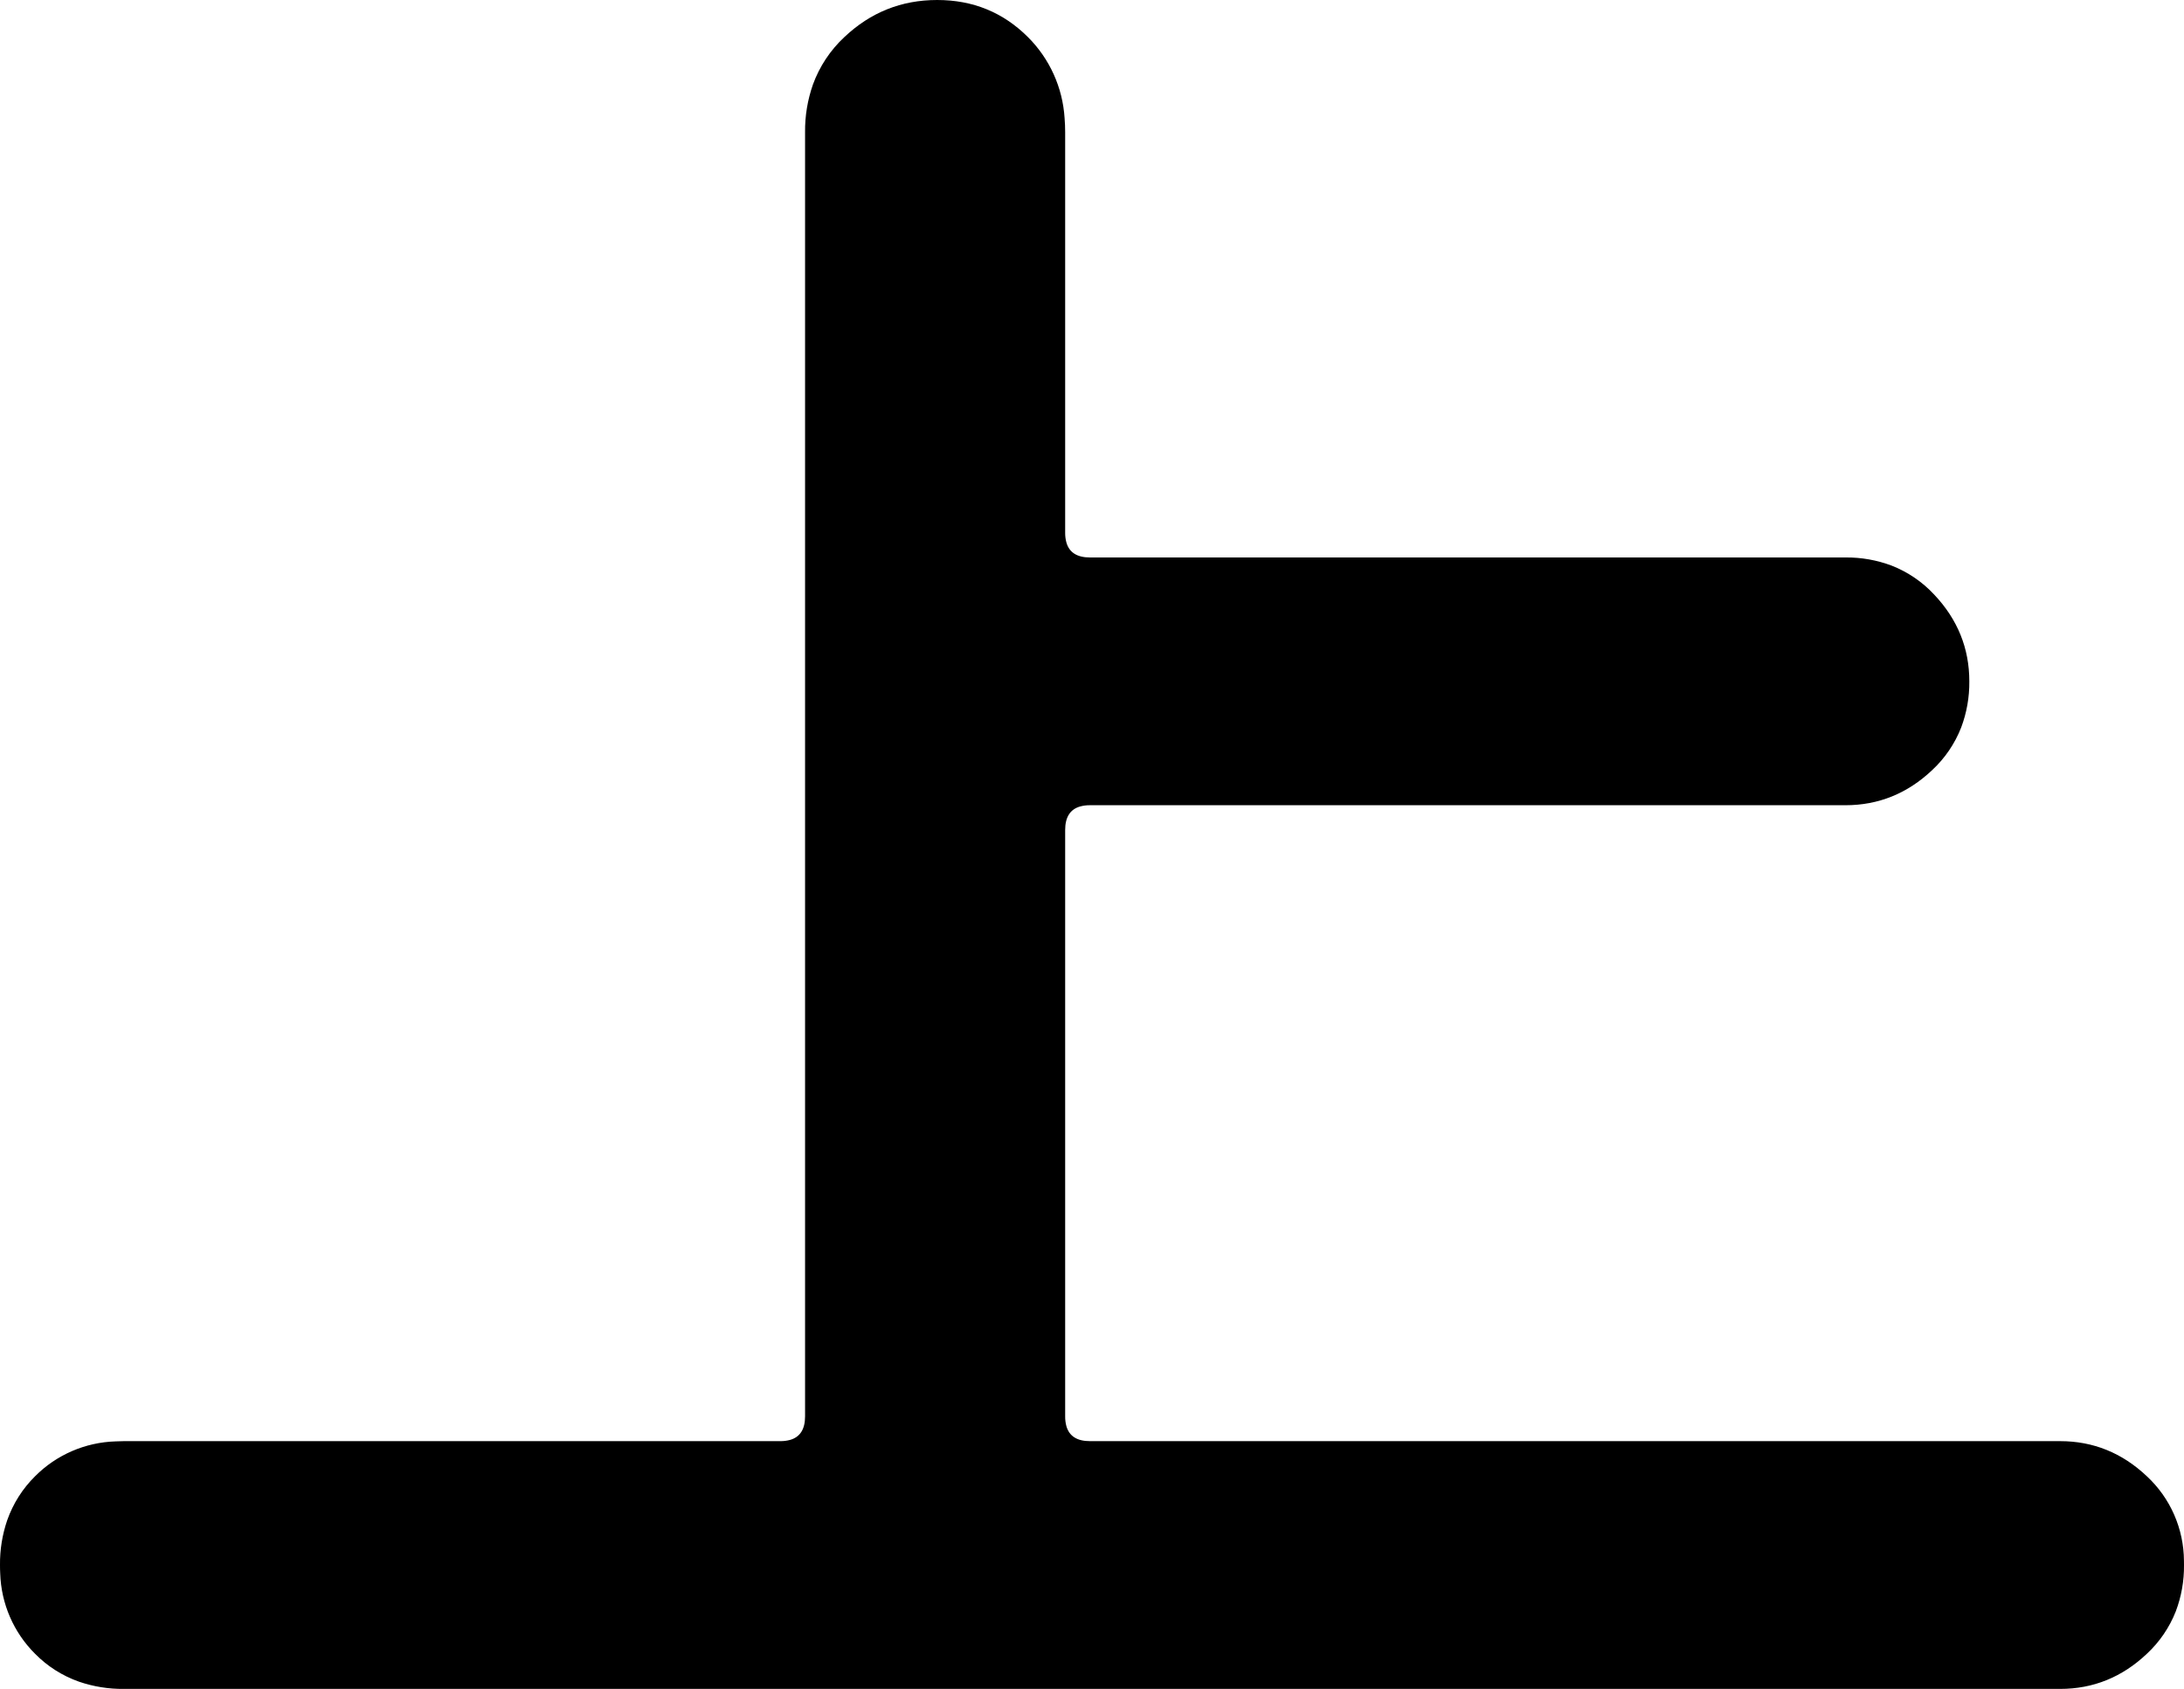
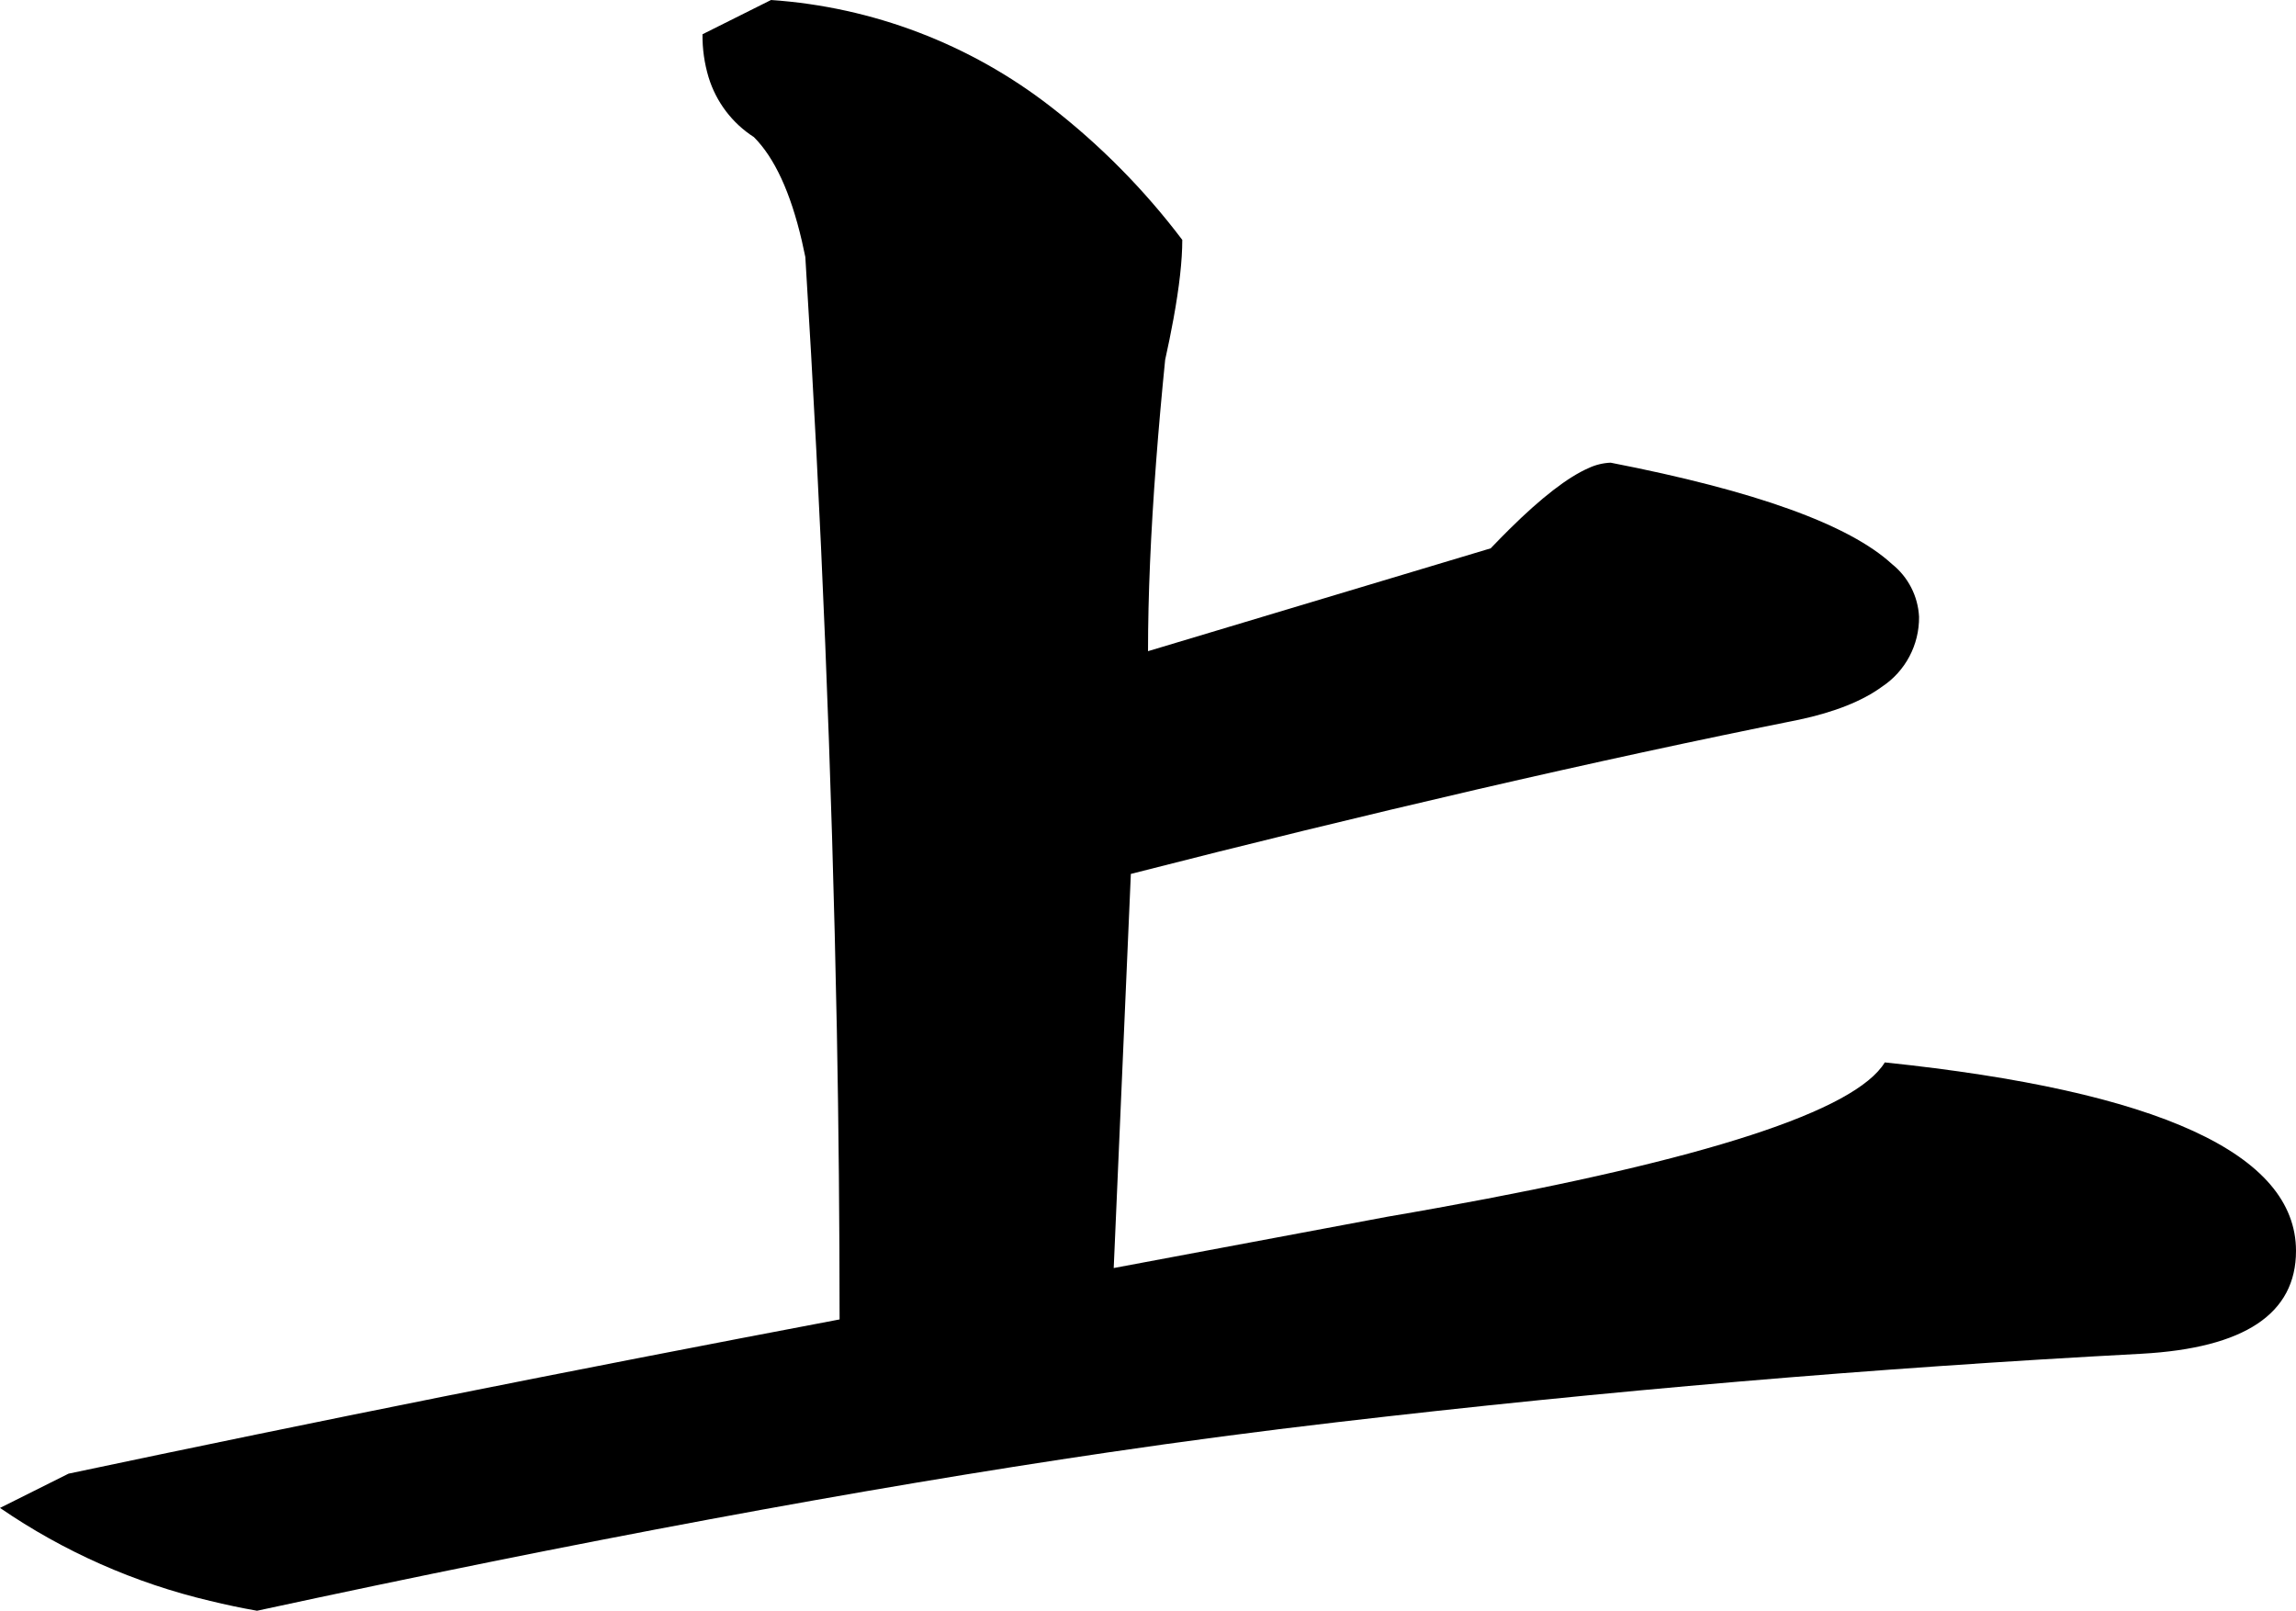
- <svg xmlns="http://www.w3.org/2000/svg" viewBox="132.856 515.404 52.9 40.9" width="52.9" height="40.9">
-   <path d="M 182.756 556.304 L 135.856 556.304 C 135.487 556.308 135.121 556.249 134.772 556.13 C 134.37 555.989 134.005 555.758 133.706 555.454 C 133.186 554.937 132.884 554.24 132.861 553.507 C 132.857 553.44 132.856 553.372 132.856 553.304 C 132.852 552.936 132.911 552.57 133.03 552.221 C 133.171 551.819 133.402 551.454 133.706 551.154 C 134.223 550.634 134.92 550.333 135.653 550.31 C 135.721 550.306 135.788 550.304 135.856 550.304 L 151.756 550.304 C 151.836 550.305 151.916 550.295 151.993 550.274 C 152.235 550.205 152.356 550.015 152.356 549.704 L 152.356 518.604 C 152.352 518.21 152.417 517.819 152.548 517.447 C 152.707 517.012 152.967 516.62 153.306 516.304 C 153.939 515.704 154.689 515.404 155.556 515.404 C 156.423 515.404 157.156 515.704 157.756 516.304 C 158.28 516.827 158.595 517.523 158.642 518.262 C 158.651 518.376 158.656 518.49 158.656 518.604 L 158.656 528.304 C 158.655 528.384 158.665 528.465 158.686 528.542 C 158.755 528.783 158.945 528.904 159.256 528.904 L 177.556 528.904 C 177.938 528.9 178.318 528.967 178.676 529.102 C 179.068 529.256 179.42 529.496 179.706 529.804 C 180.273 530.404 180.556 531.104 180.556 531.904 C 180.56 532.287 180.493 532.666 180.358 533.024 C 180.204 533.416 179.964 533.768 179.656 534.054 C 179.056 534.621 178.356 534.904 177.556 534.904 L 159.256 534.904 C 159.176 534.903 159.096 534.913 159.019 534.934 C 158.777 535.003 158.656 535.193 158.656 535.504 L 158.656 549.704 C 158.655 549.784 158.665 549.865 158.686 549.942 C 158.755 550.183 158.945 550.304 159.256 550.304 L 182.756 550.304 C 183.556 550.304 184.256 550.587 184.856 551.154 C 185.426 551.683 185.751 552.425 185.755 553.203 C 185.756 553.237 185.756 553.27 185.756 553.304 C 185.76 553.687 185.693 554.066 185.558 554.424 C 185.404 554.816 185.164 555.168 184.856 555.454 C 184.256 556.021 183.556 556.304 182.756 556.304 Z" id="path-13" />
+ <svg xmlns="http://www.w3.org/2000/svg" viewBox="149.217 504.448 49.727 34.883" width="49.727px" height="34.883px">
+   <path d="M 179.276 530.796 C 179.64 530.734 180.003 530.67 180.367 530.604 C 186.173 529.555 189.397 528.506 190.038 527.456 C 195.975 528.075 198.944 529.436 198.944 531.538 C 198.944 532.899 197.831 533.641 195.604 533.765 C 189.79 534.074 183.976 534.569 178.163 535.249 C 176.508 535.442 174.856 535.66 173.208 535.903 C 167.844 536.693 161.703 537.835 154.784 539.331 C 154.443 539.271 154.105 539.2 153.769 539.118 C 152.14 538.734 150.597 538.051 149.217 537.104 L 150.702 536.362 C 153.404 535.791 156.11 535.234 158.819 534.692 C 161.677 534.121 164.537 533.565 167.401 533.022 C 167.4 530.94 167.381 528.858 167.342 526.776 C 167.234 521.185 167.006 515.596 166.659 510.014 C 166.635 509.897 166.61 509.78 166.583 509.663 C 166.338 508.613 165.992 507.864 165.545 507.417 C 165.075 507.115 164.728 506.657 164.564 506.123 C 164.473 505.821 164.428 505.506 164.432 505.19 L 165.916 504.448 C 168.116 504.599 170.221 505.401 171.964 506.751 C 173.041 507.584 174.002 508.557 174.823 509.643 C 174.823 510.088 174.759 510.66 174.631 511.36 C 174.577 511.655 174.517 511.949 174.452 512.241 C 174.378 512.978 174.312 513.715 174.256 514.452 C 174.139 515.994 174.081 517.36 174.081 518.55 L 181.502 516.323 C 181.634 516.185 181.768 516.048 181.904 515.913 C 182.601 515.223 183.175 514.78 183.625 514.584 C 183.774 514.514 183.935 514.475 184.1 514.468 C 187.233 515.077 189.264 515.809 190.193 516.663 C 190.544 516.943 190.758 517.359 190.78 517.807 C 190.786 518.414 190.485 518.983 189.98 519.318 C 189.553 519.63 188.953 519.869 188.182 520.034 C 185.983 520.474 183.657 520.978 181.204 521.545 C 178.699 522.126 176.2 522.736 173.709 523.374 L 173.338 531.909 L 179.276 530.796 Z" id="path-38" vector-effect="non-scaling-stroke" transform="matrix(1, 0, 0, 1, 3.552713678800501e-15, 0)" />
</svg>
